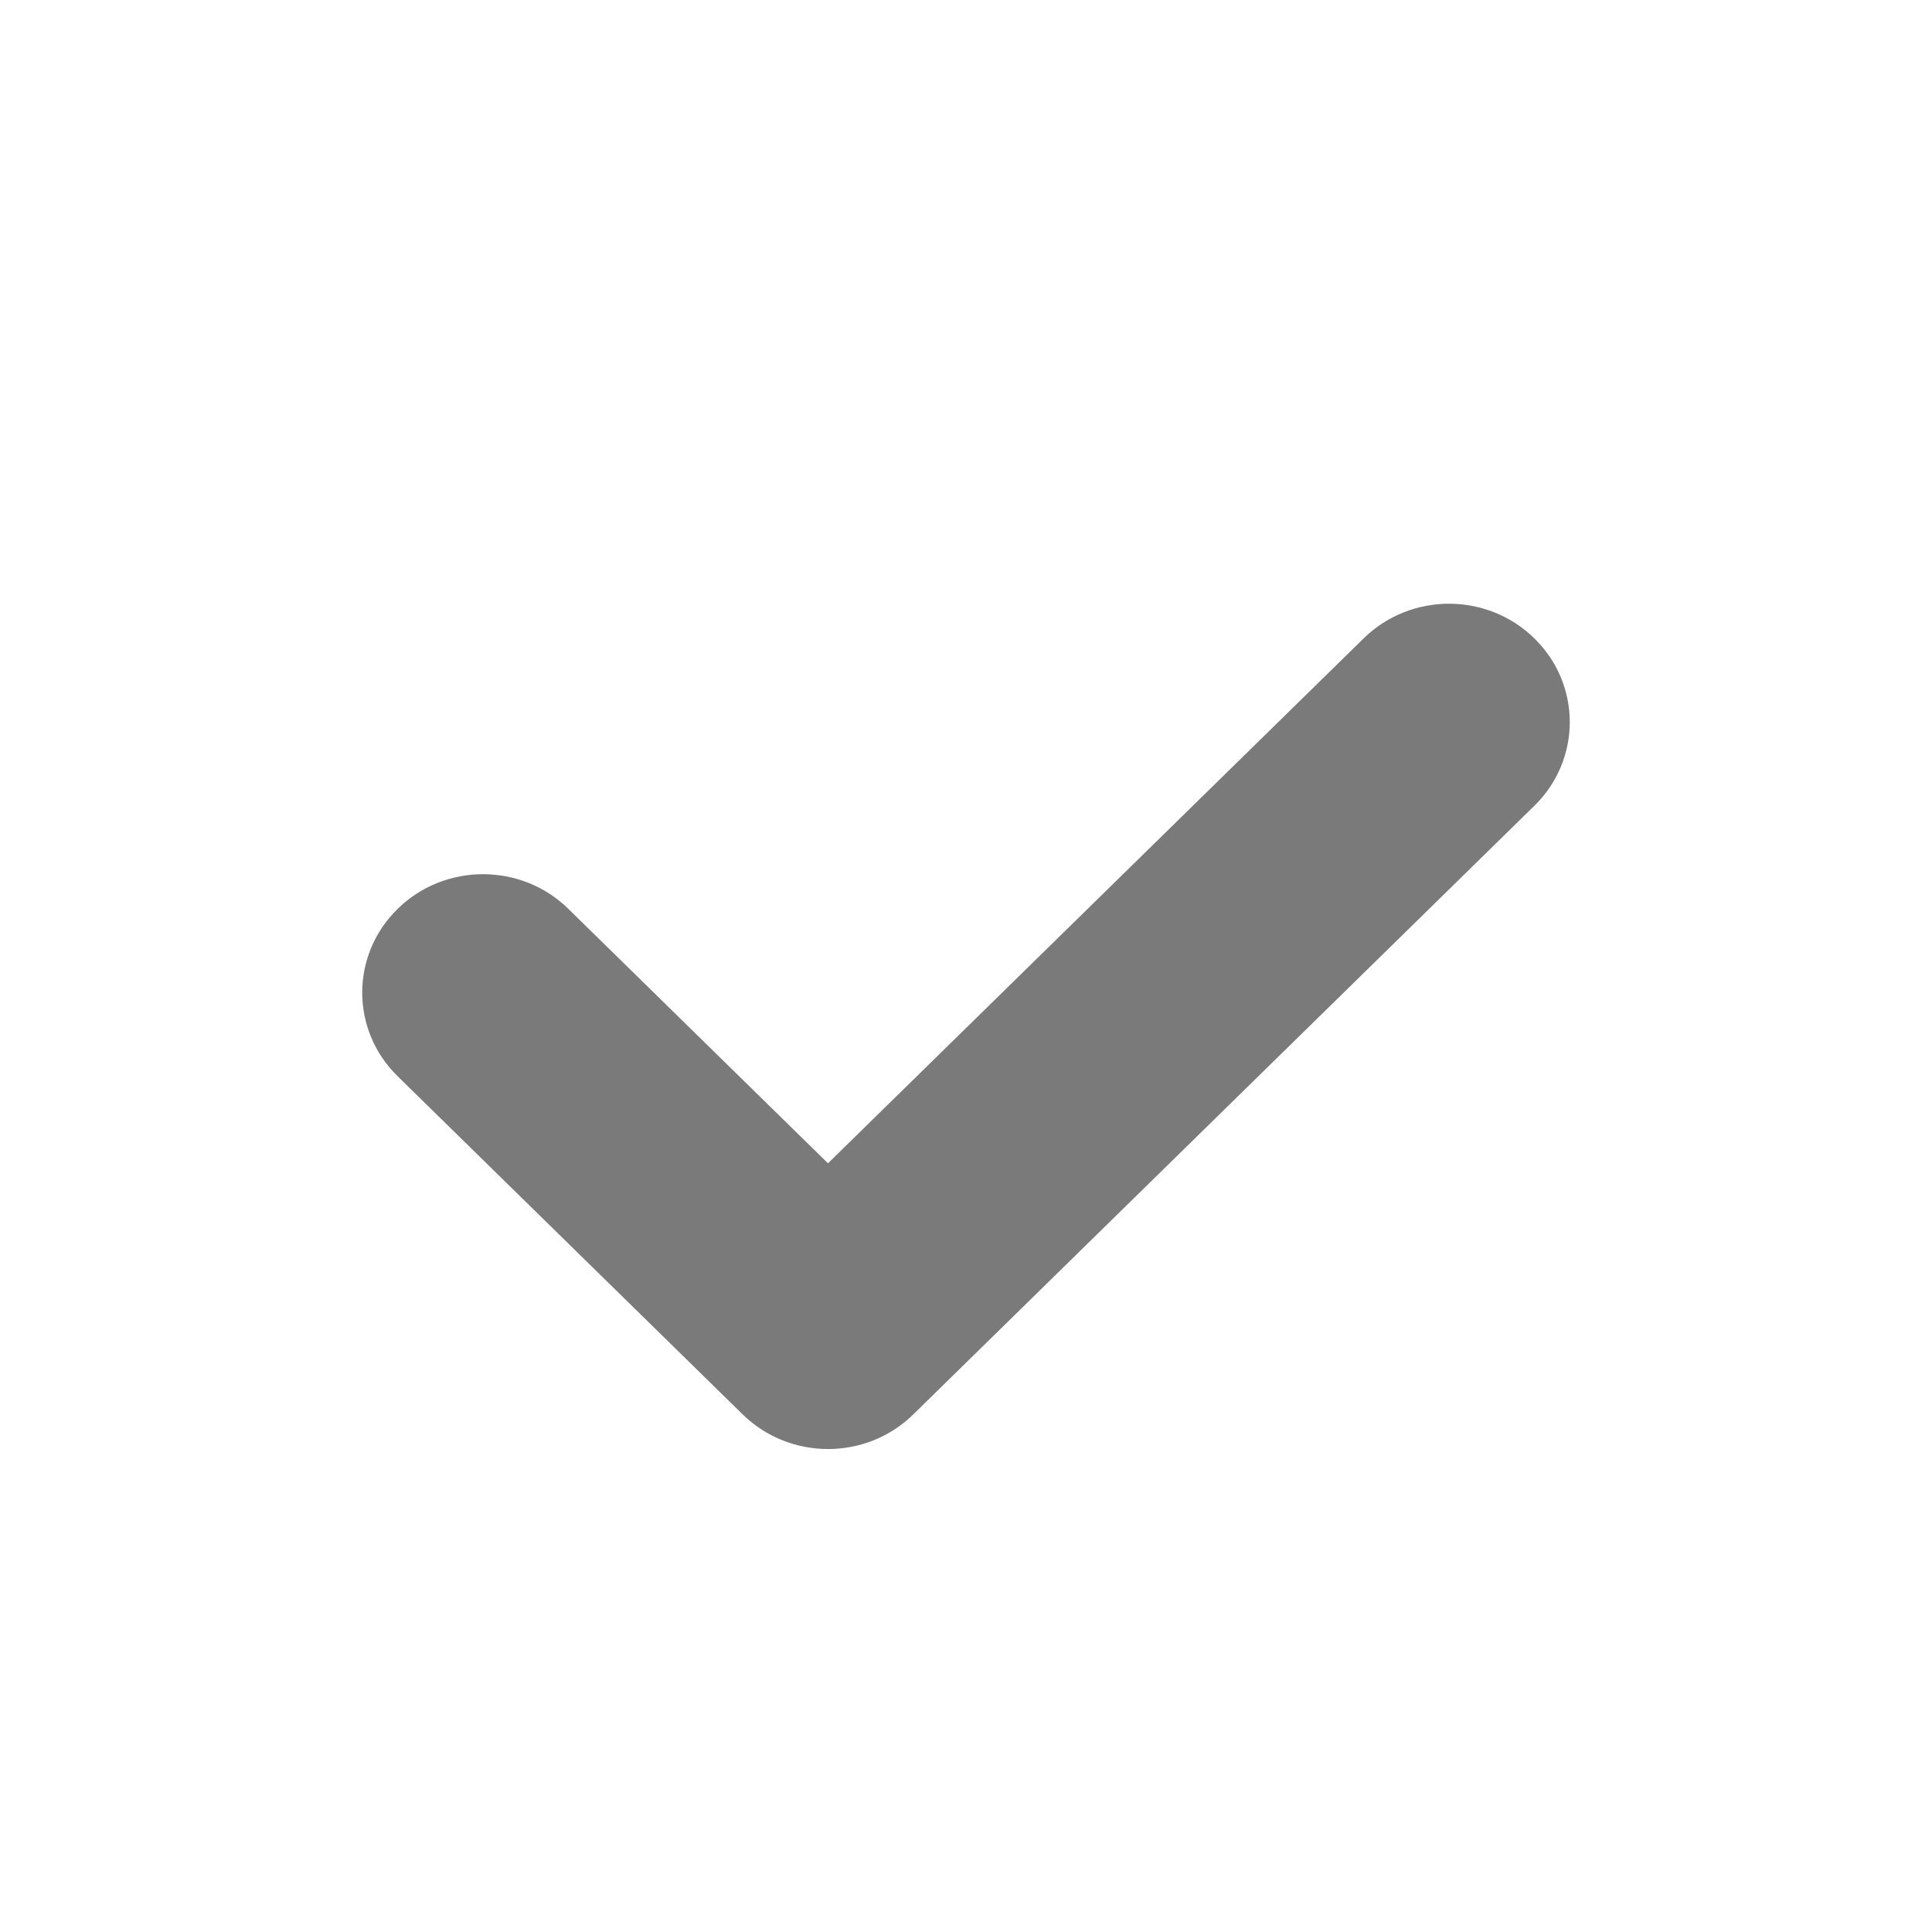
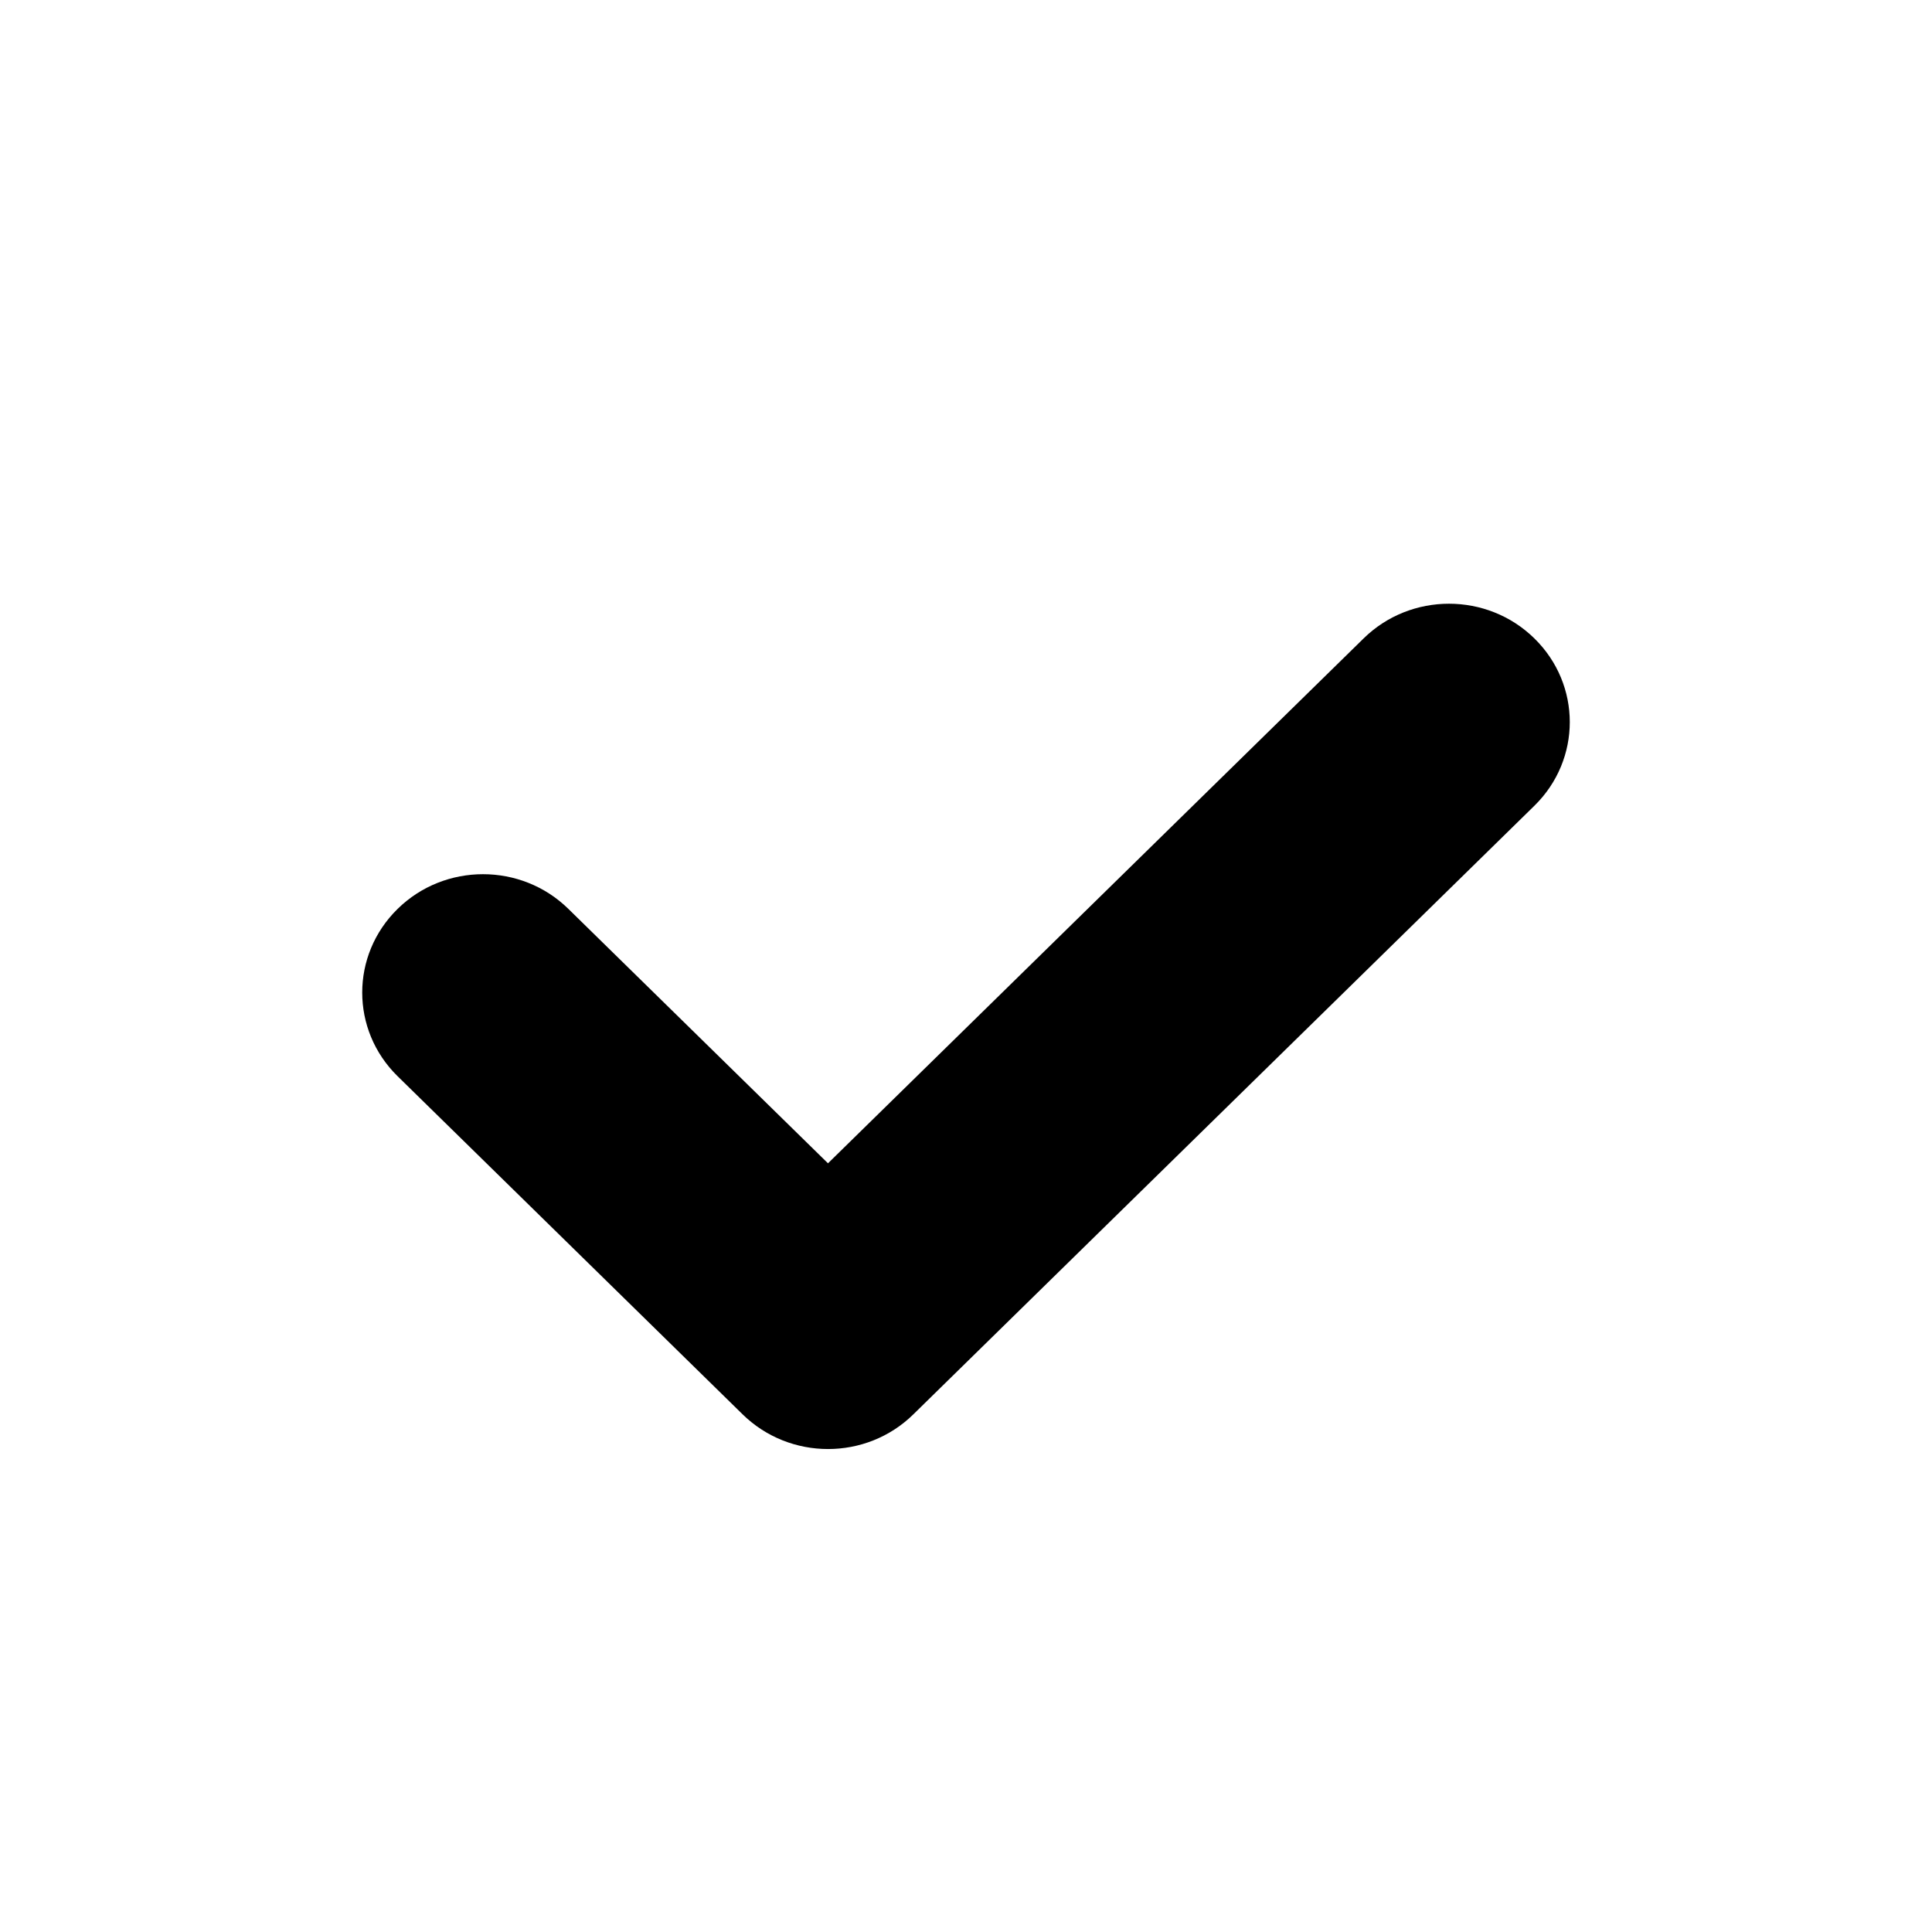
<svg xmlns="http://www.w3.org/2000/svg" width="16" height="16" viewBox="0 0 16 16" fill="none">
-   <path fill-rule="evenodd" clip-rule="evenodd" d="M12.707 5.287C13.098 5.67 13.098 6.29 12.707 6.673L7.564 11.713C7.174 12.096 6.541 12.096 6.15 11.713L3.293 8.913C2.902 8.53 2.902 7.91 3.293 7.527C3.683 7.144 4.317 7.144 4.707 7.527L6.857 9.634L11.293 5.287C11.683 4.904 12.317 4.904 12.707 5.287Z" fill="#7A7A7A" />
+   <path fill-rule="evenodd" clip-rule="evenodd" d="M12.707 5.287C13.098 5.67 13.098 6.29 12.707 6.673L7.564 11.713C7.174 12.096 6.541 12.096 6.15 11.713L3.293 8.913C2.902 8.53 2.902 7.91 3.293 7.527C3.683 7.144 4.317 7.144 4.707 7.527L6.857 9.634L11.293 5.287C11.683 4.904 12.317 4.904 12.707 5.287Z" fill="currentColor" />
</svg>
